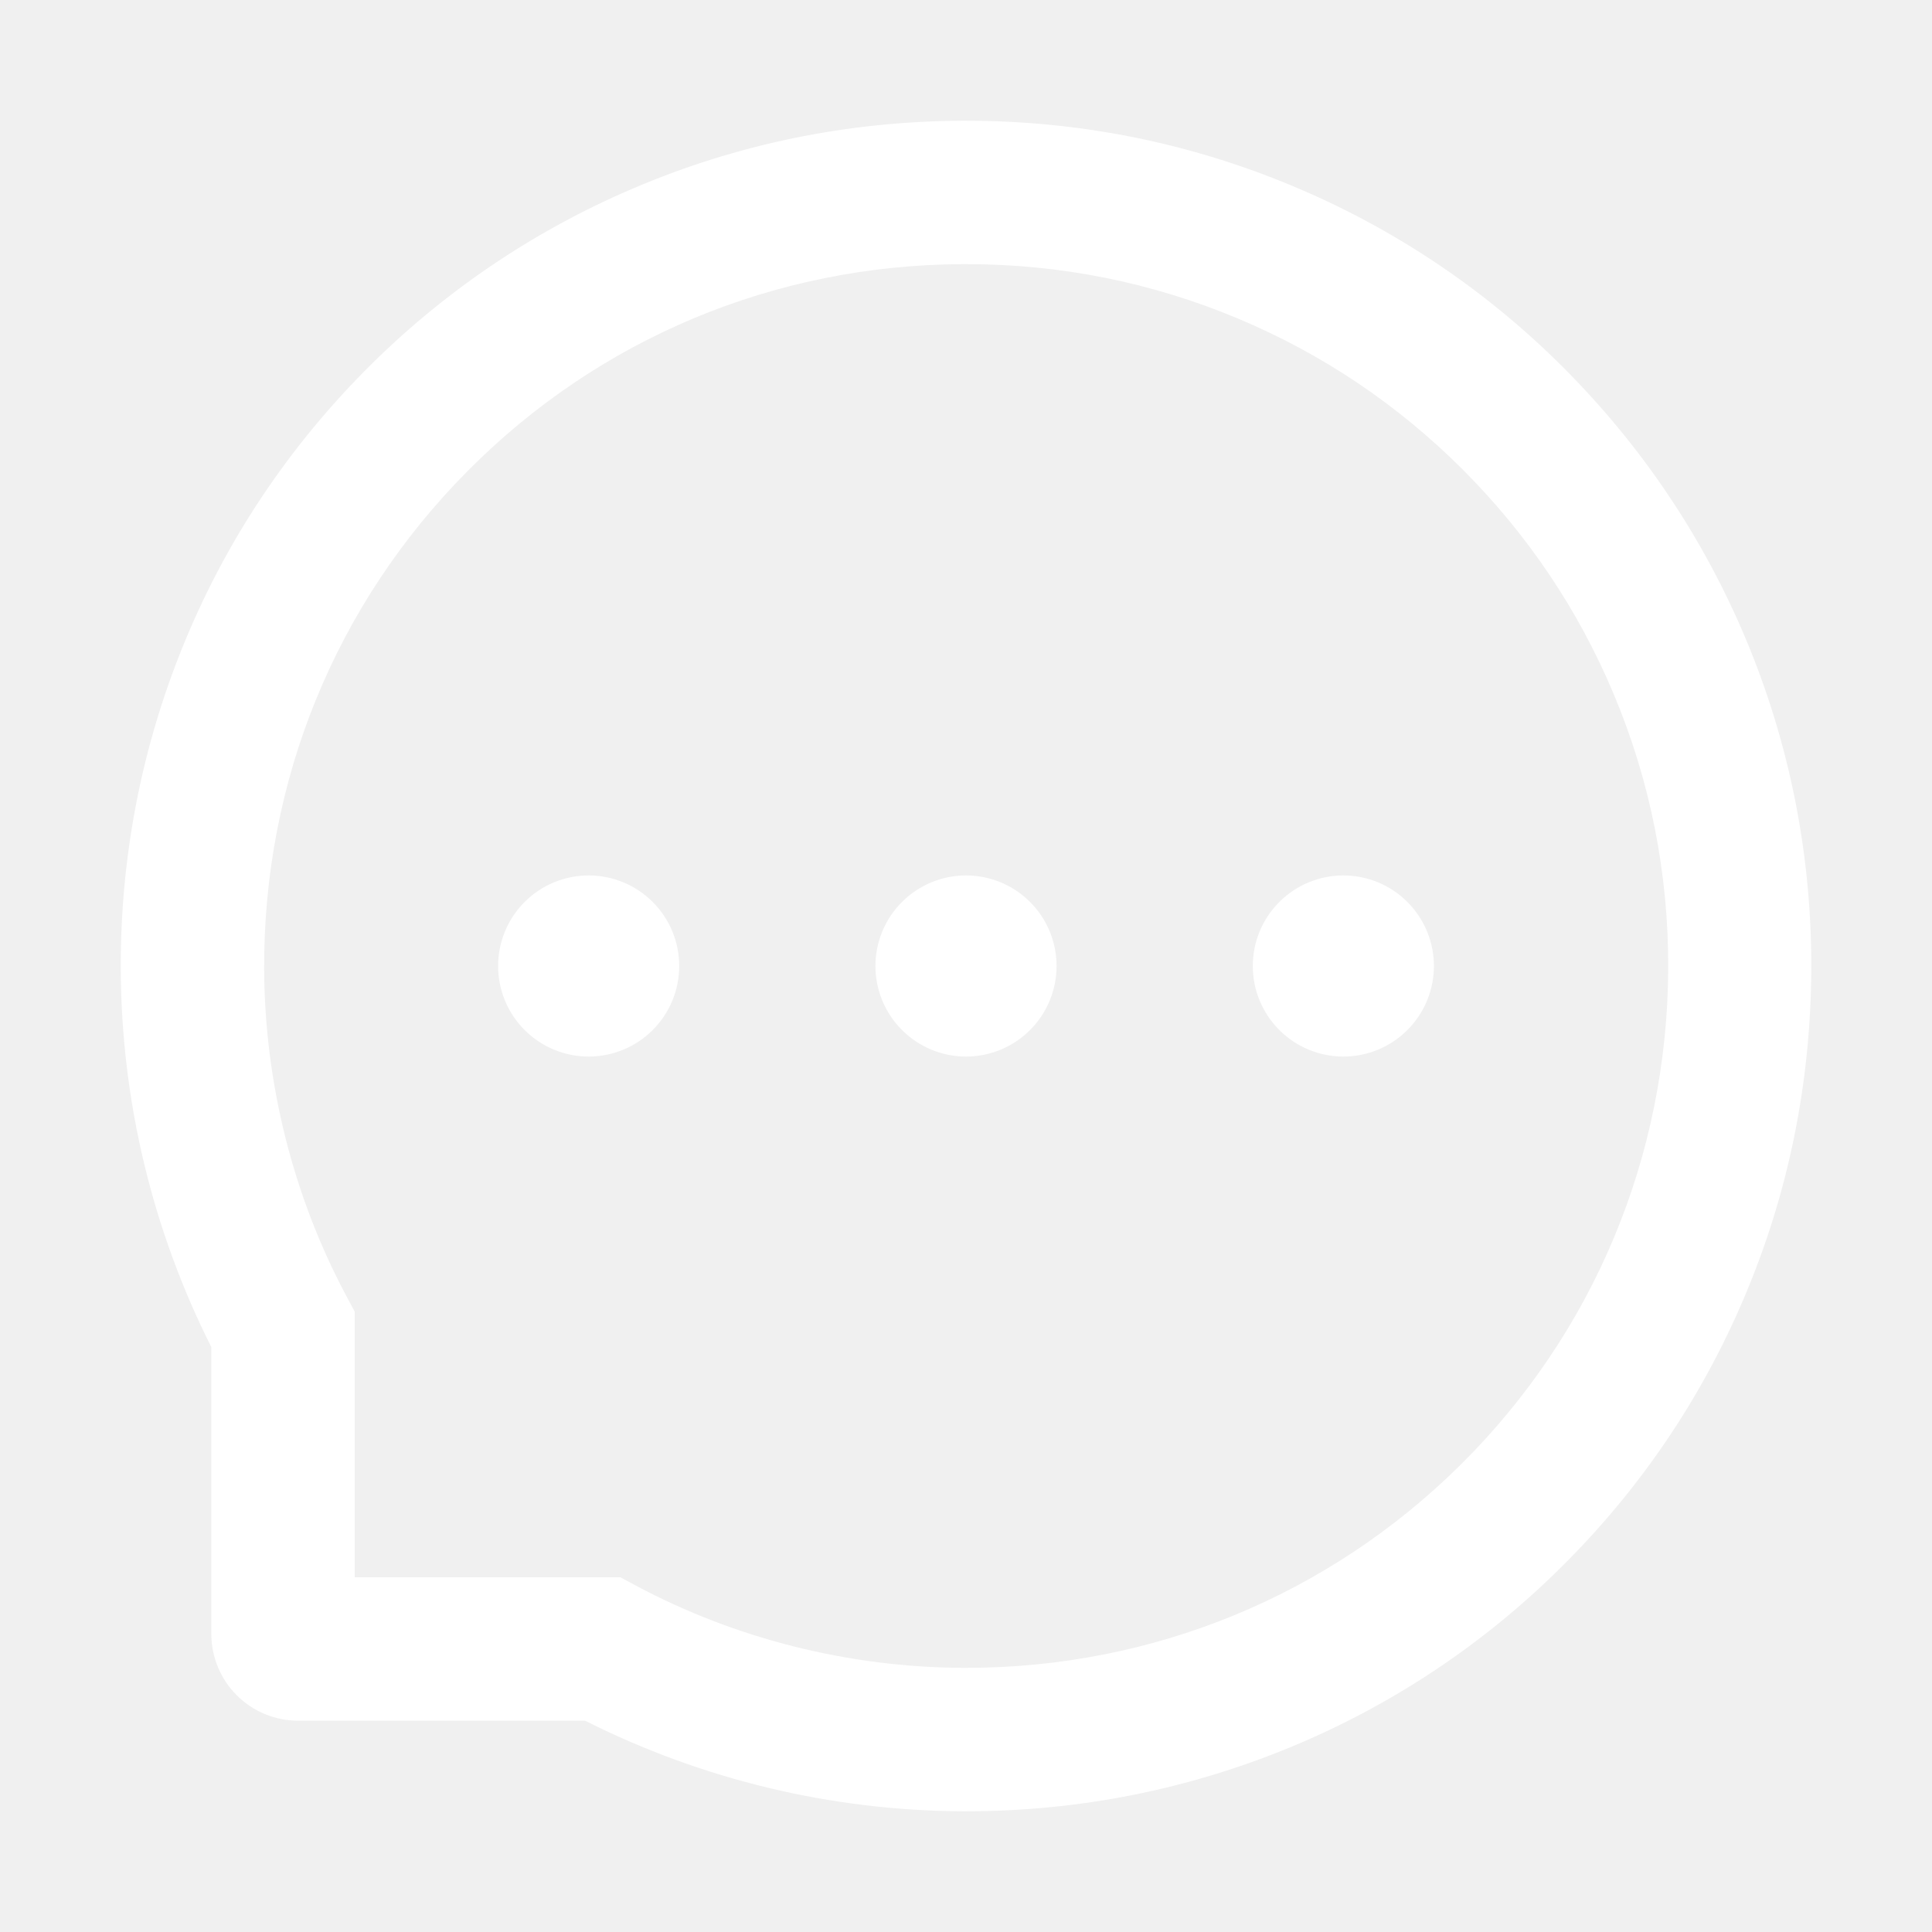
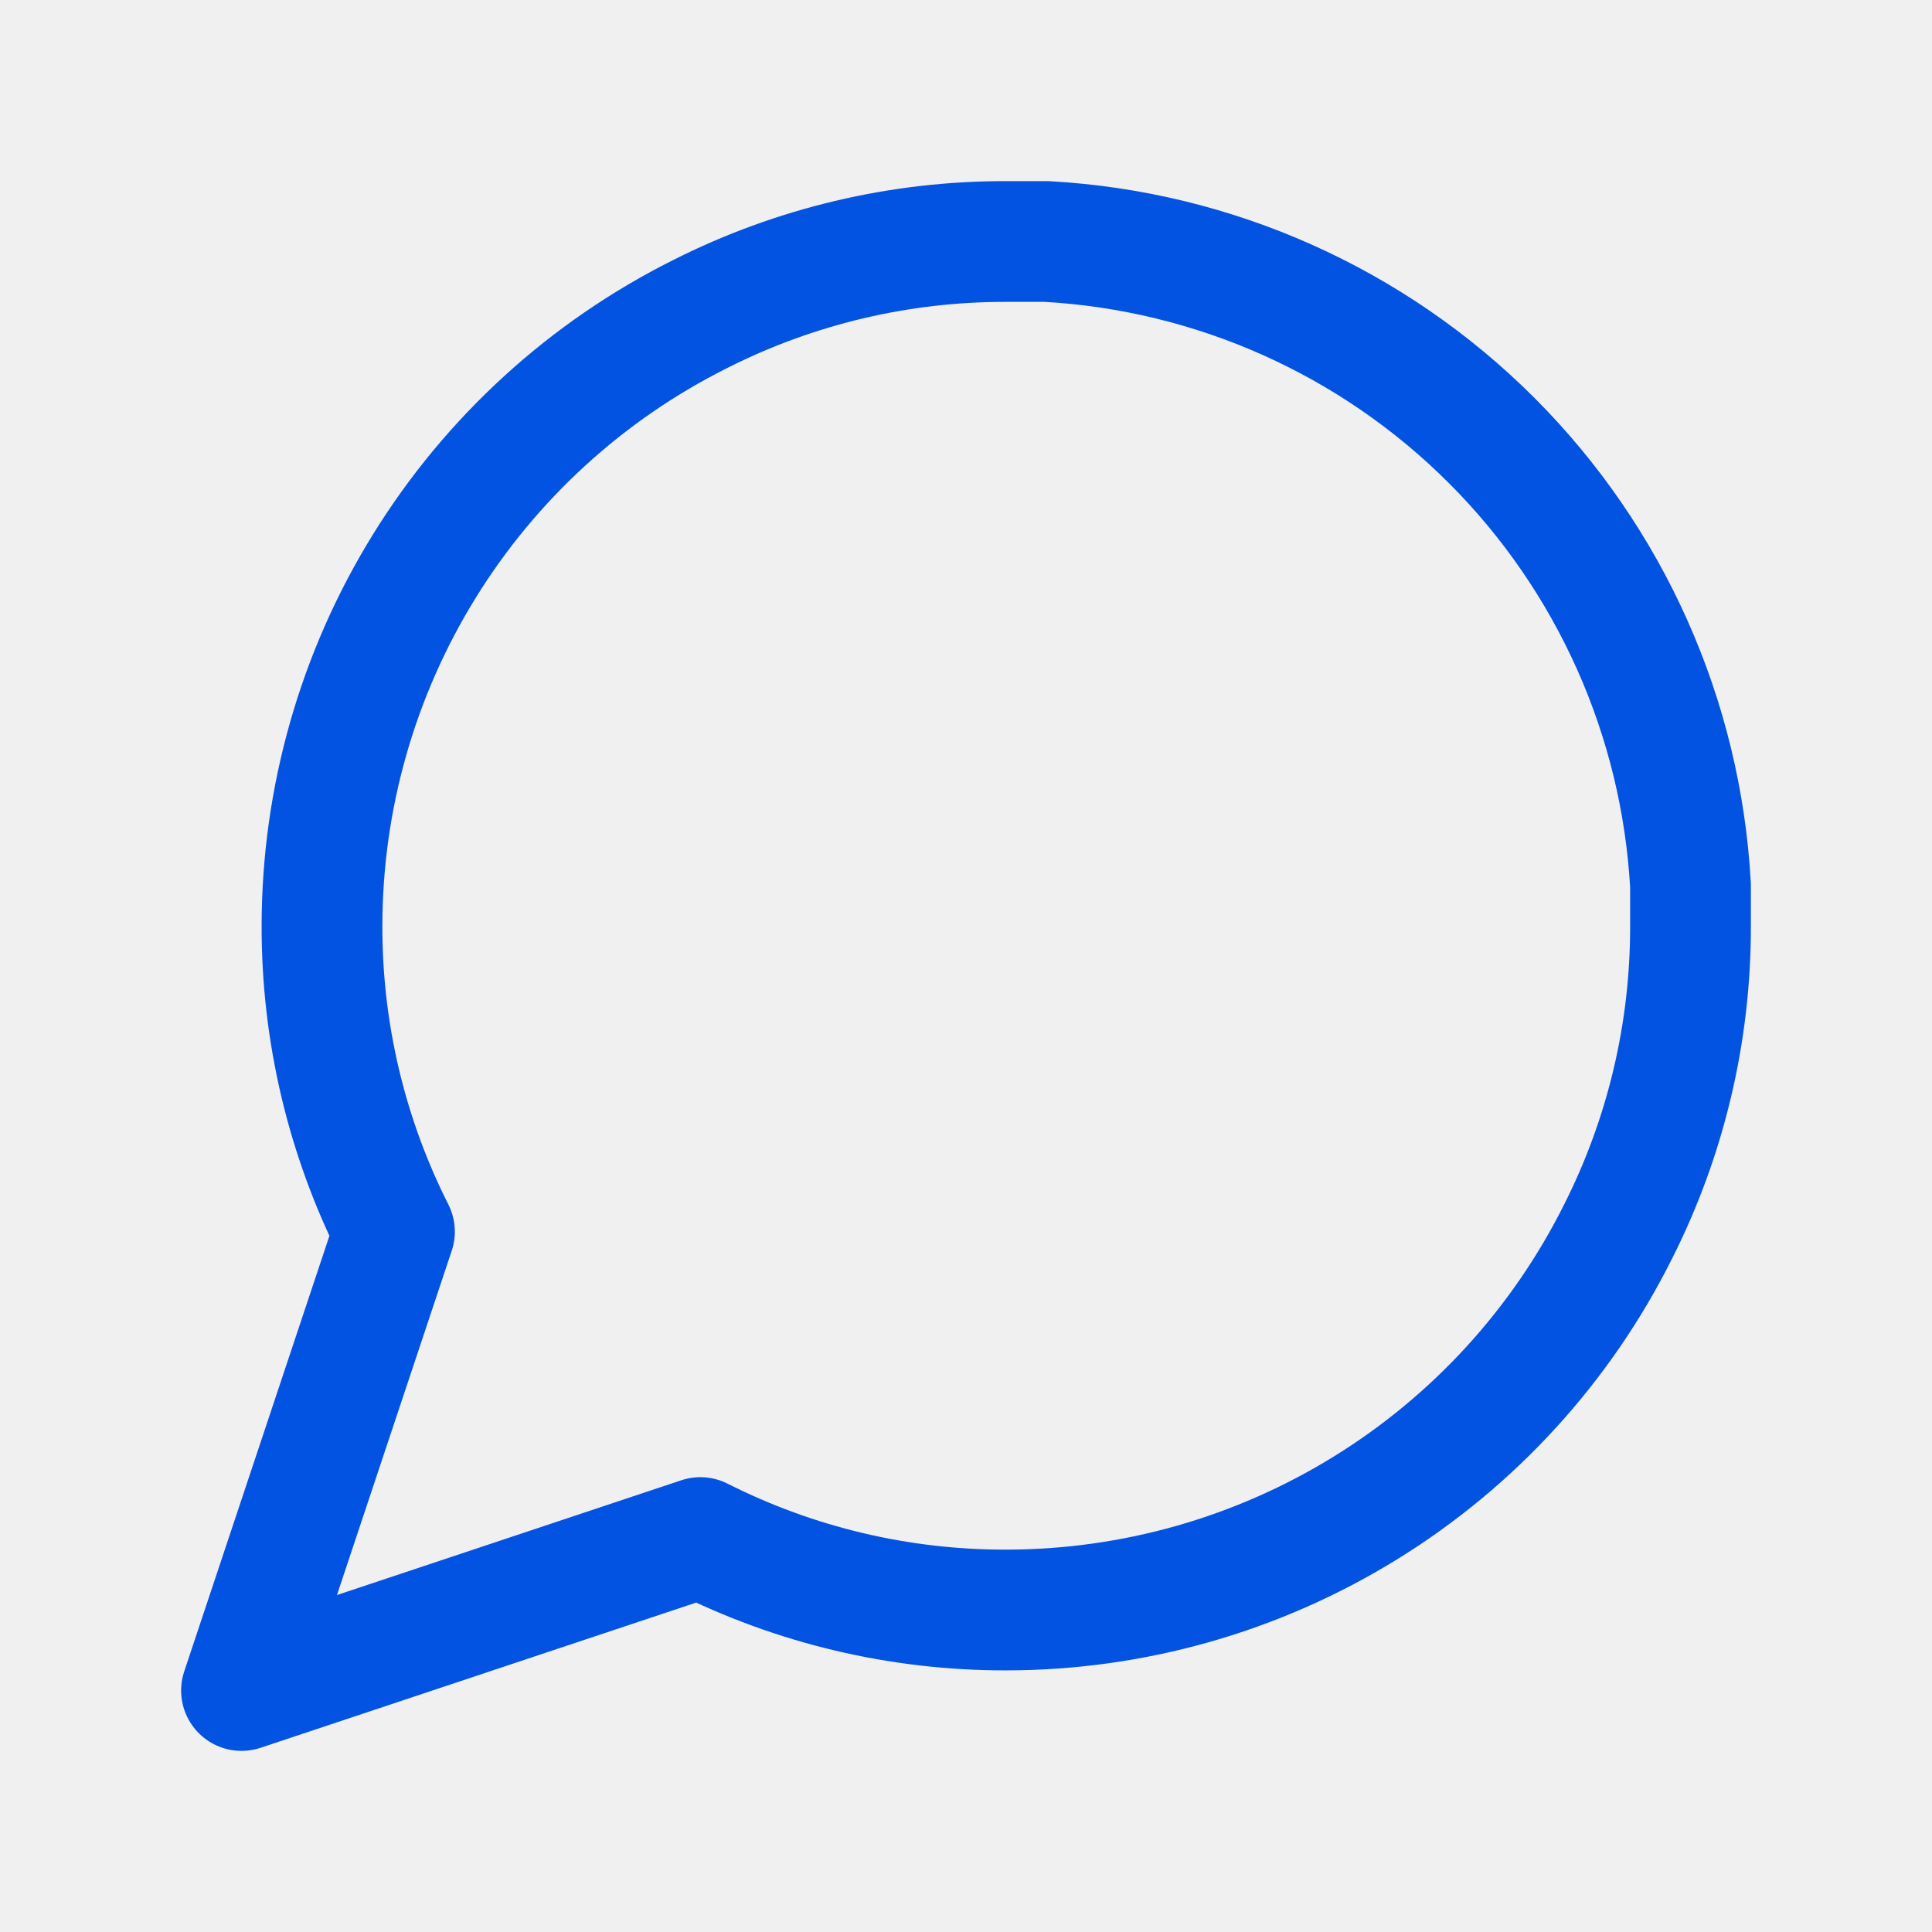
- <svg xmlns="http://www.w3.org/2000/svg" width="57" height="57" viewBox="0 0 57 57" fill="none">
-   <path d="M25.828 28.5C25.828 29.209 26.11 29.888 26.611 30.389C27.112 30.89 27.792 31.172 28.5 31.172C29.209 31.172 29.889 30.89 30.39 30.389C30.891 29.888 31.172 29.209 31.172 28.5C31.172 27.791 30.891 27.112 30.39 26.611C29.889 26.11 29.209 25.828 28.5 25.828C27.792 25.828 27.112 26.11 26.611 26.611C26.11 27.112 25.828 27.791 25.828 28.5ZM36.961 28.5C36.961 29.209 37.243 29.888 37.744 30.389C38.245 30.89 38.925 31.172 39.633 31.172C40.342 31.172 41.021 30.89 41.522 30.389C42.023 29.888 42.305 29.209 42.305 28.5C42.305 27.791 42.023 27.112 41.522 26.611C41.021 26.11 40.342 25.828 39.633 25.828C38.925 25.828 38.245 26.11 37.744 26.611C37.243 27.112 36.961 27.791 36.961 28.5ZM14.696 28.5C14.696 29.209 14.977 29.888 15.478 30.389C15.979 30.89 16.659 31.172 17.367 31.172C18.076 31.172 18.756 30.89 19.257 30.389C19.758 29.888 20.039 29.209 20.039 28.5C20.039 27.791 19.758 27.112 19.257 26.611C18.756 26.11 18.076 25.828 17.367 25.828C16.659 25.828 15.979 26.11 15.478 26.611C14.977 27.112 14.696 27.791 14.696 28.5ZM51.501 18.837C50.243 15.848 48.439 13.165 46.14 10.86C43.857 8.569 41.147 6.748 38.164 5.5C35.102 4.214 31.851 3.562 28.5 3.562H28.389C25.016 3.579 21.748 4.247 18.676 5.561C15.717 6.822 13.033 8.646 10.771 10.932C8.495 13.231 6.708 15.903 5.472 18.881C4.192 21.965 3.546 25.244 3.563 28.617C3.582 32.483 4.496 36.291 6.235 39.744V48.205C6.235 48.884 6.504 49.535 6.985 50.016C7.465 50.496 8.116 50.766 8.795 50.766H17.262C20.715 52.504 24.523 53.419 28.389 53.438H28.506C31.84 53.438 35.074 52.792 38.119 51.528C41.088 50.295 43.788 48.495 46.068 46.229C48.367 43.952 50.176 41.292 51.44 38.325C52.753 35.252 53.421 31.985 53.438 28.611C53.455 25.221 52.798 21.932 51.501 18.837ZM43.09 43.218C39.188 47.081 34.011 49.207 28.5 49.207H28.406C25.049 49.19 21.715 48.355 18.77 46.786L18.303 46.535H10.465V38.698L10.215 38.23C8.645 35.285 7.81 31.951 7.793 28.595C7.771 23.045 9.892 17.835 13.783 13.91C17.668 9.986 22.861 7.815 28.411 7.793H28.506C31.289 7.793 33.989 8.333 36.533 9.402C39.015 10.443 41.242 11.94 43.157 13.855C45.066 15.764 46.569 17.996 47.61 20.479C48.69 23.05 49.23 25.778 49.218 28.595C49.185 34.139 47.009 39.332 43.09 43.218Z" fill="white" />
+ <svg xmlns="http://www.w3.org/2000/svg" width="24" height="24" viewBox="0 0 24 24" fill="none">
+   <path d="M21 11.5C21.003 12.82 20.695 14.122 20.1 15.3C19.394 16.712 18.31 17.899 16.967 18.729C15.625 19.559 14.078 19.999 12.5 20C11.18 20.003 9.878 19.695 8.7 19.1L3 21L4.9 15.3C4.305 14.122 3.997 12.82 4 11.5C4.001 9.922 4.441 8.375 5.271 7.033C6.101 5.69 7.288 4.606 8.7 3.9C9.878 3.305 11.18 2.997 12.5 3H13C15.084 3.115 17.053 3.995 18.529 5.471C20.005 6.947 20.885 8.916 21 11V11.5Z" stroke="#0253E2" stroke-width="1.5" stroke-linecap="round" stroke-linejoin="round" />
</svg>
